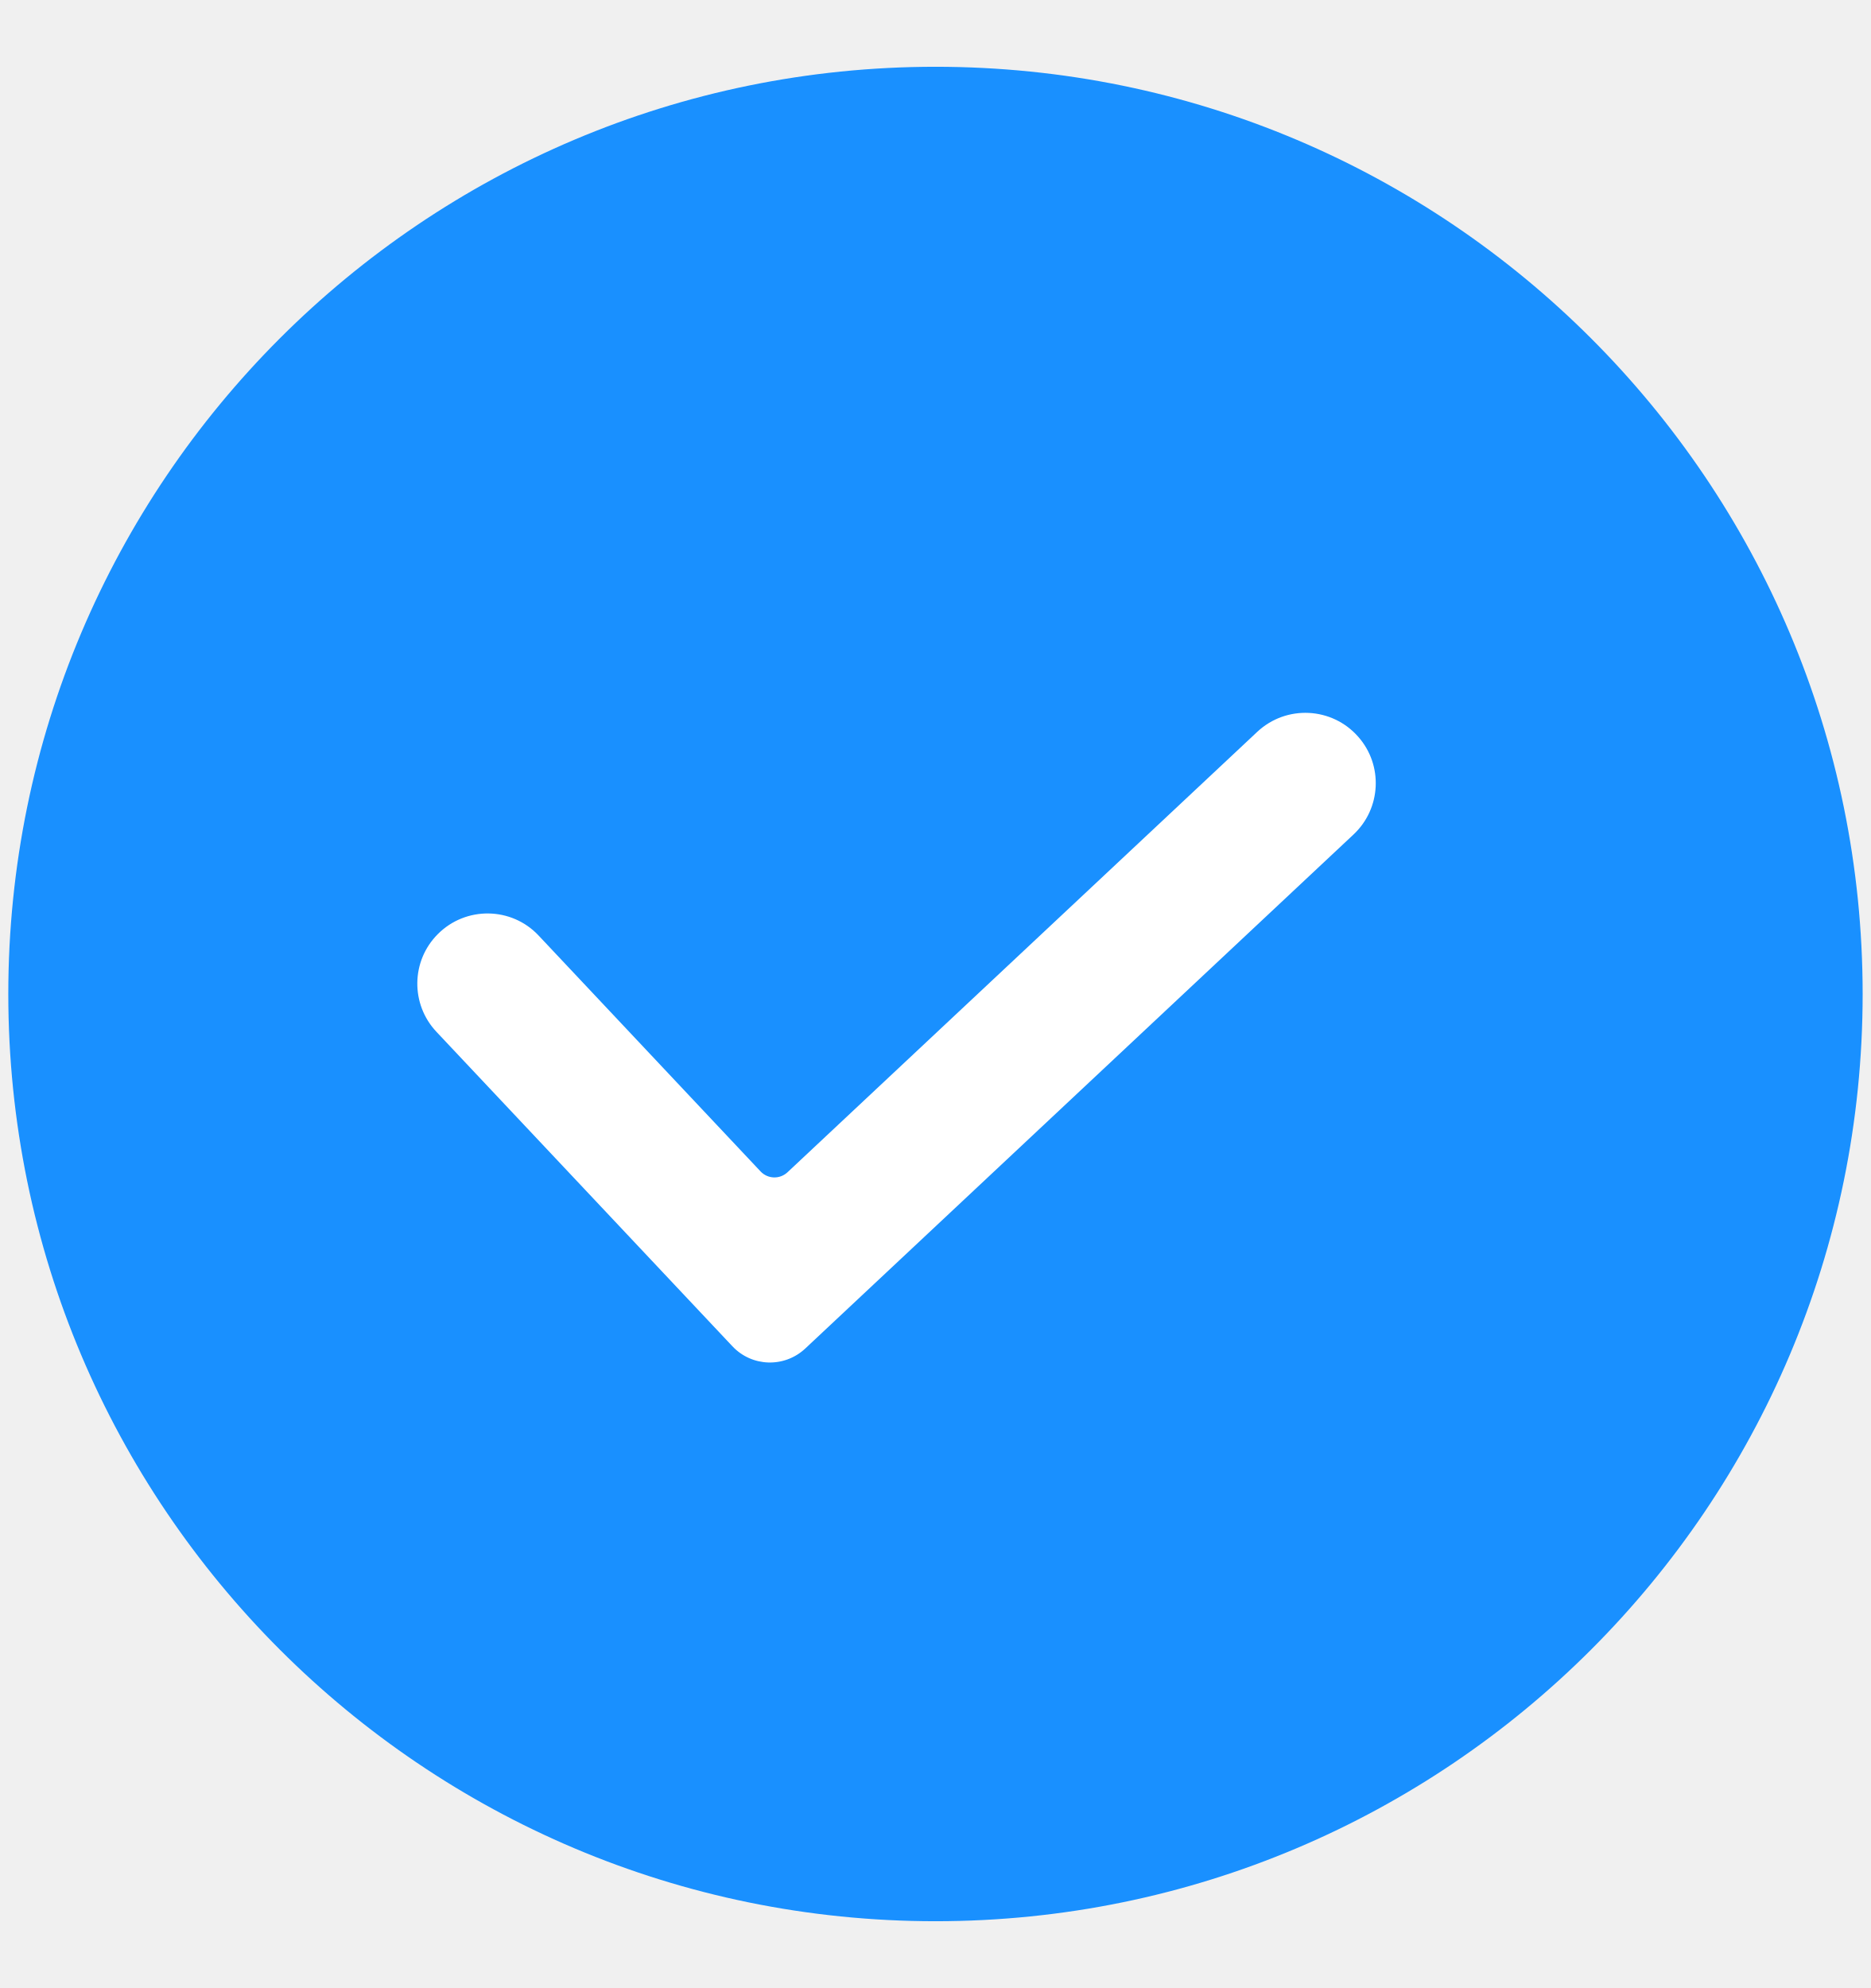
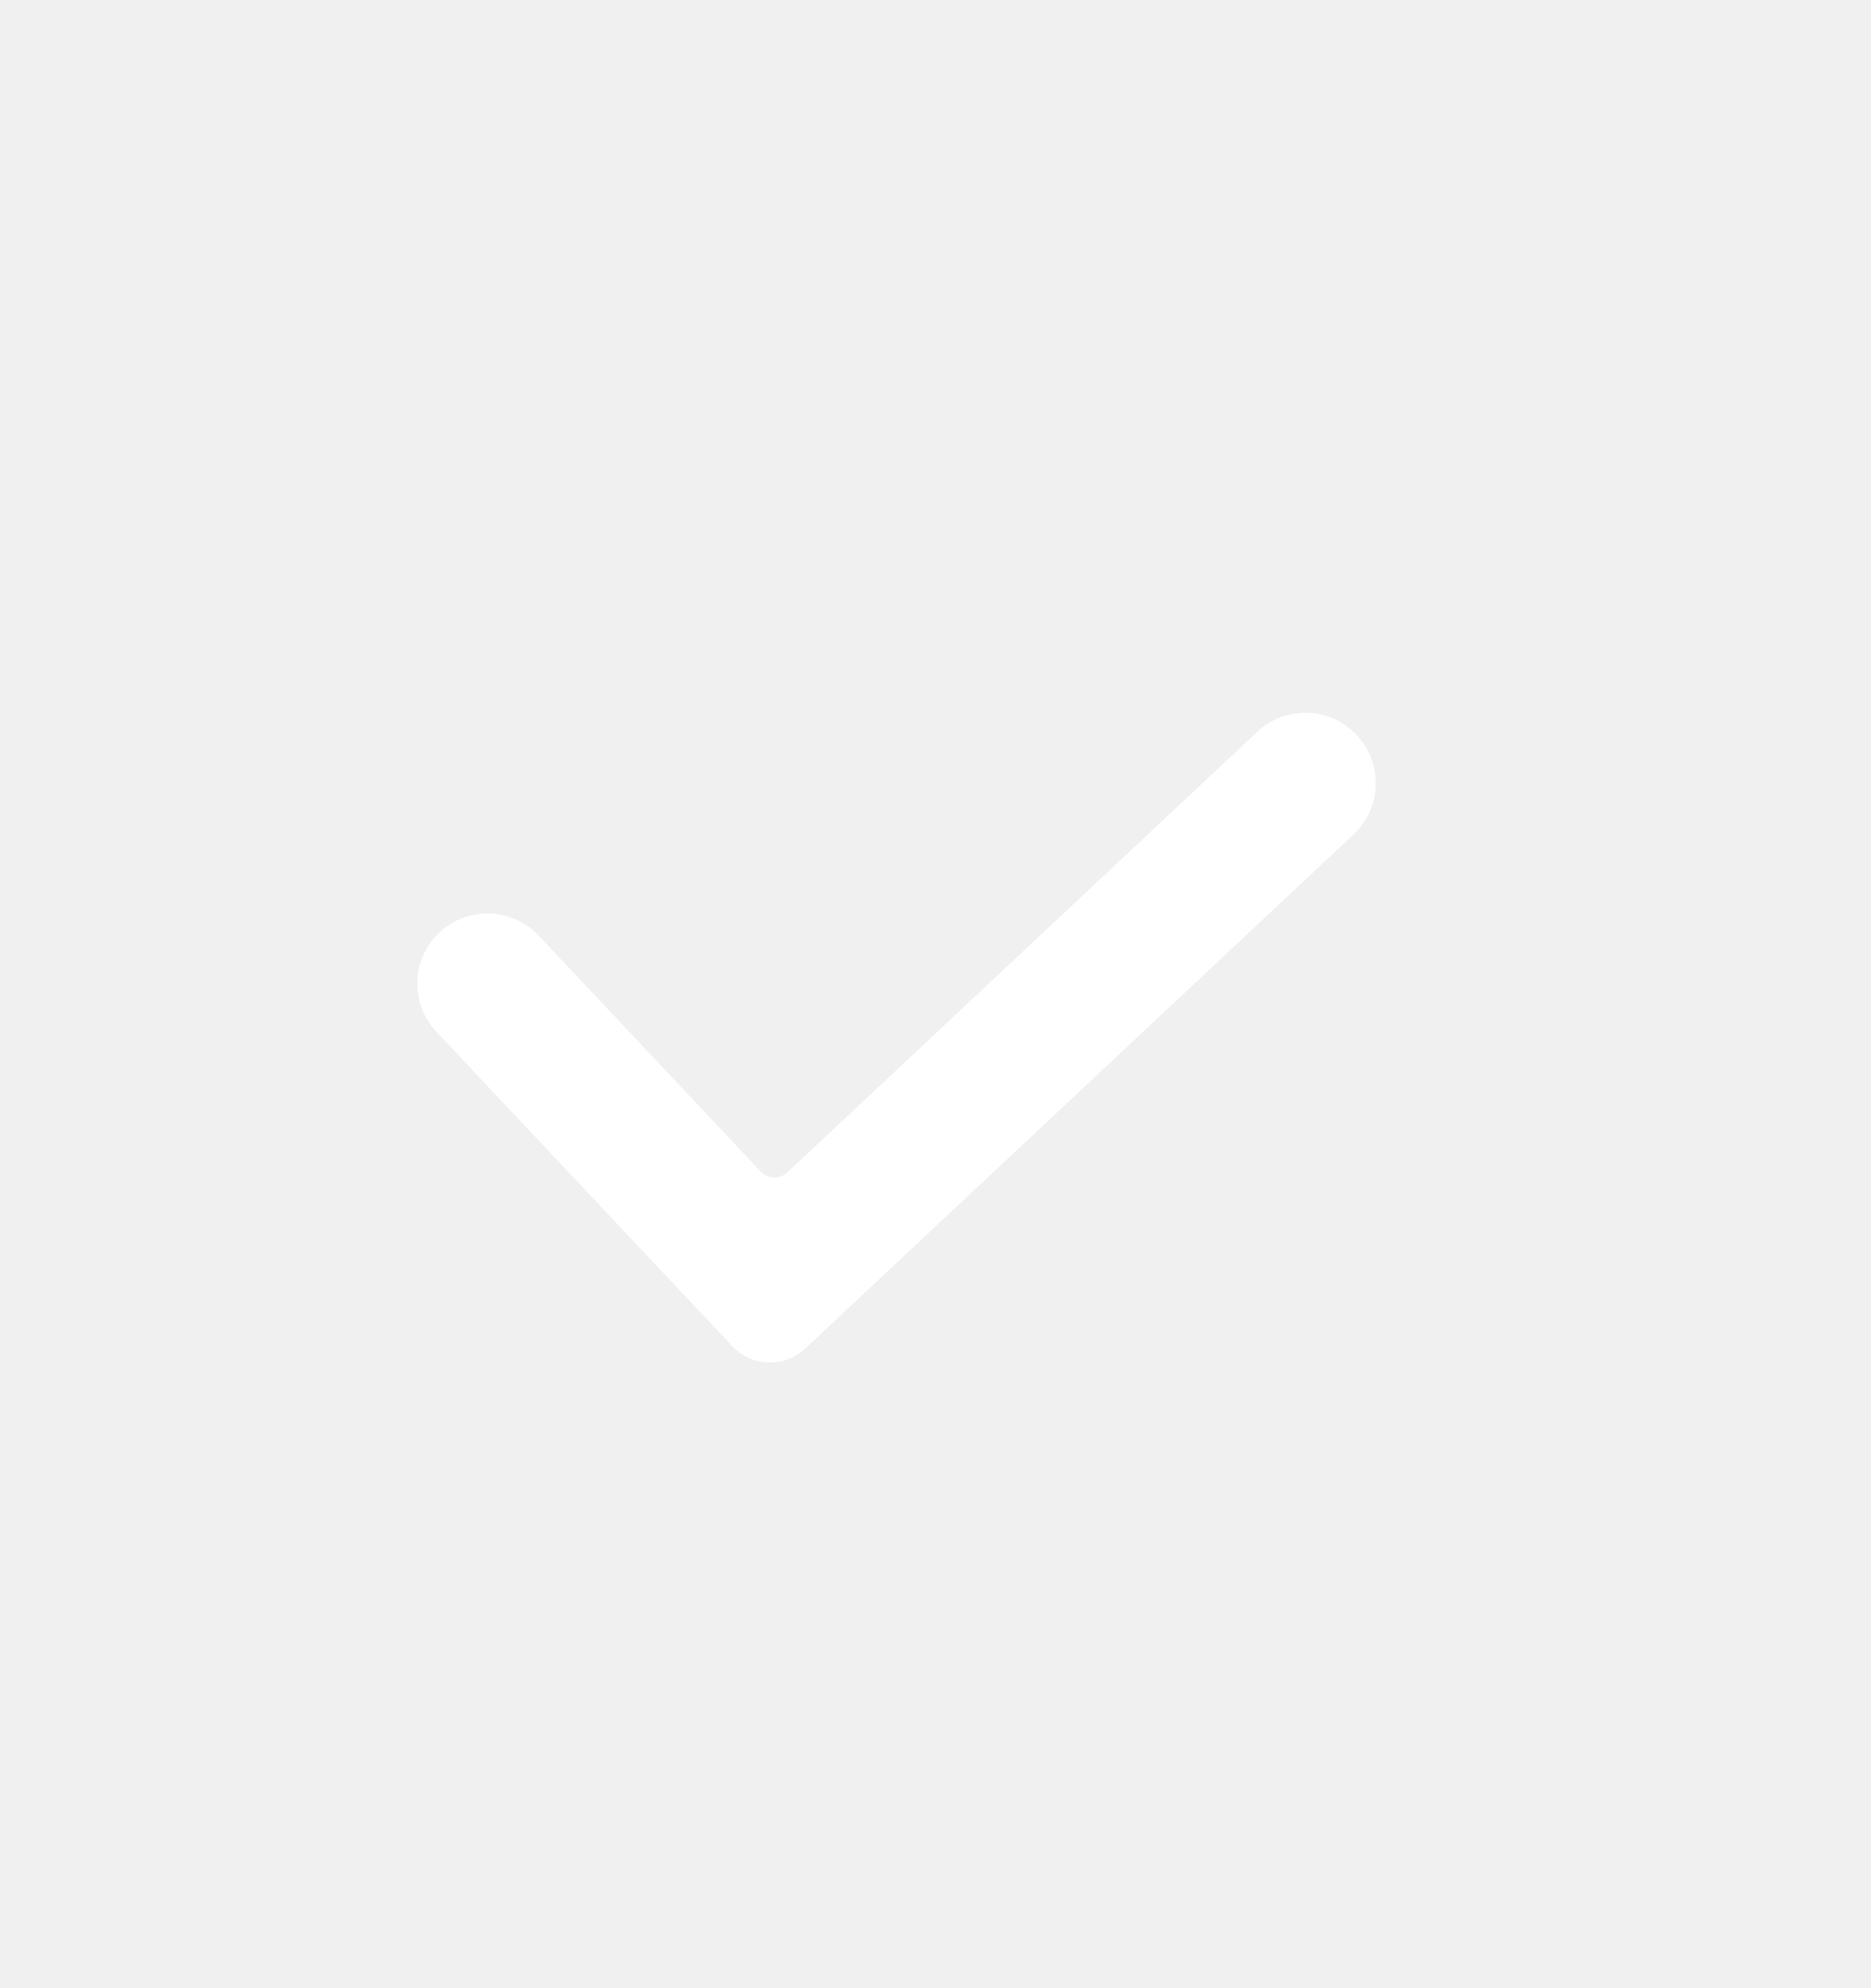
<svg xmlns="http://www.w3.org/2000/svg" width="16" height="17" viewBox="0 0 16 17" fill="none">
  <g id="Group">
-     <path id="Vector" d="M8 15.929C12.103 15.929 15.429 12.603 15.429 8.5C15.429 4.397 12.103 1.071 8 1.071C3.897 1.071 0.571 4.397 0.571 8.5C0.571 12.603 3.897 15.929 8 15.929Z" fill="#1990FF" stroke="#1990FF" stroke-linecap="round" stroke-linejoin="round" />
+     <path id="Vector" d="M8 15.929C12.103 15.929 15.429 12.603 15.429 8.5C15.429 4.397 12.103 1.071 8 1.071C3.897 1.071 0.571 4.397 0.571 8.5C0.571 12.603 3.897 15.929 8 15.929Z" fill="current" stroke="current" stroke-linecap="round" stroke-linejoin="round" />
    <path id="Vector 1509 (Stroke)" fill-rule="evenodd" clip-rule="evenodd" d="M11.615 6.3C11.83 6.543 11.812 6.914 11.575 7.136L6.886 11.532C6.708 11.698 6.43 11.69 6.263 11.512L3.732 8.823C3.51 8.587 3.515 8.217 3.744 7.988C3.983 7.748 4.374 7.753 4.606 8L6.504 10.017C6.566 10.083 6.669 10.086 6.735 10.024L10.752 6.258C11 6.026 11.391 6.045 11.615 6.3Z" fill="white" />
  </g>
</svg>
